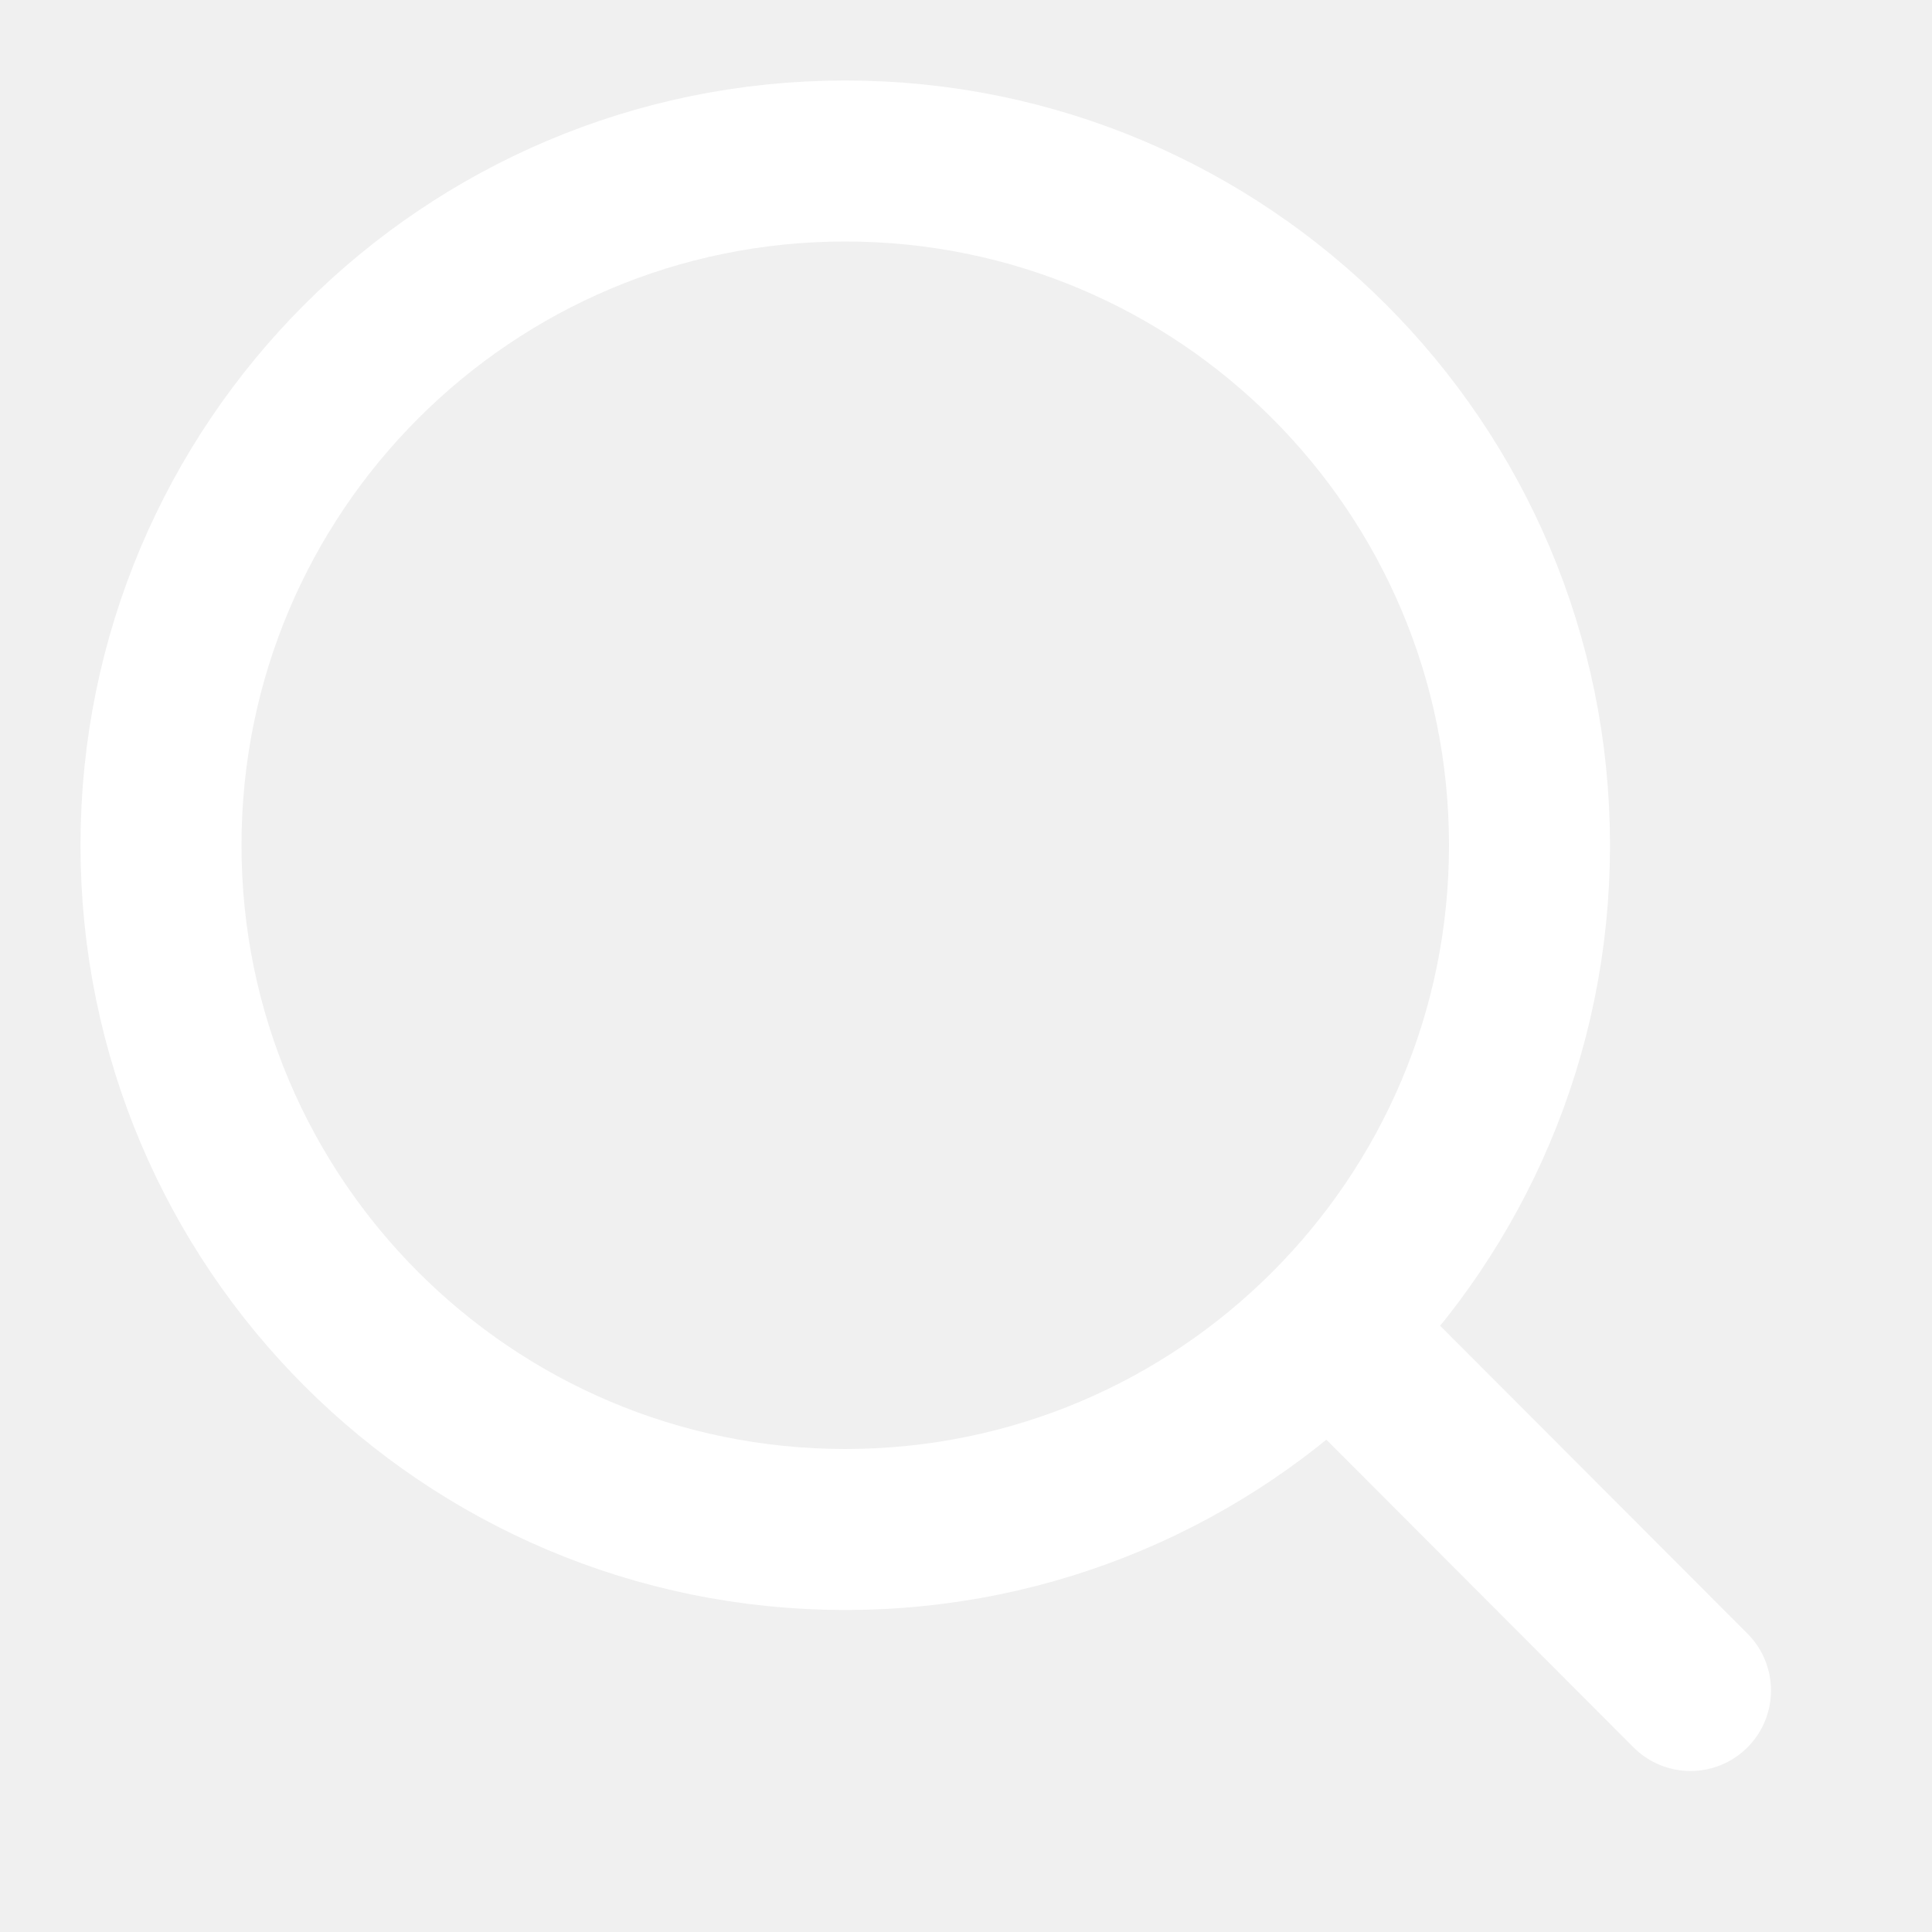
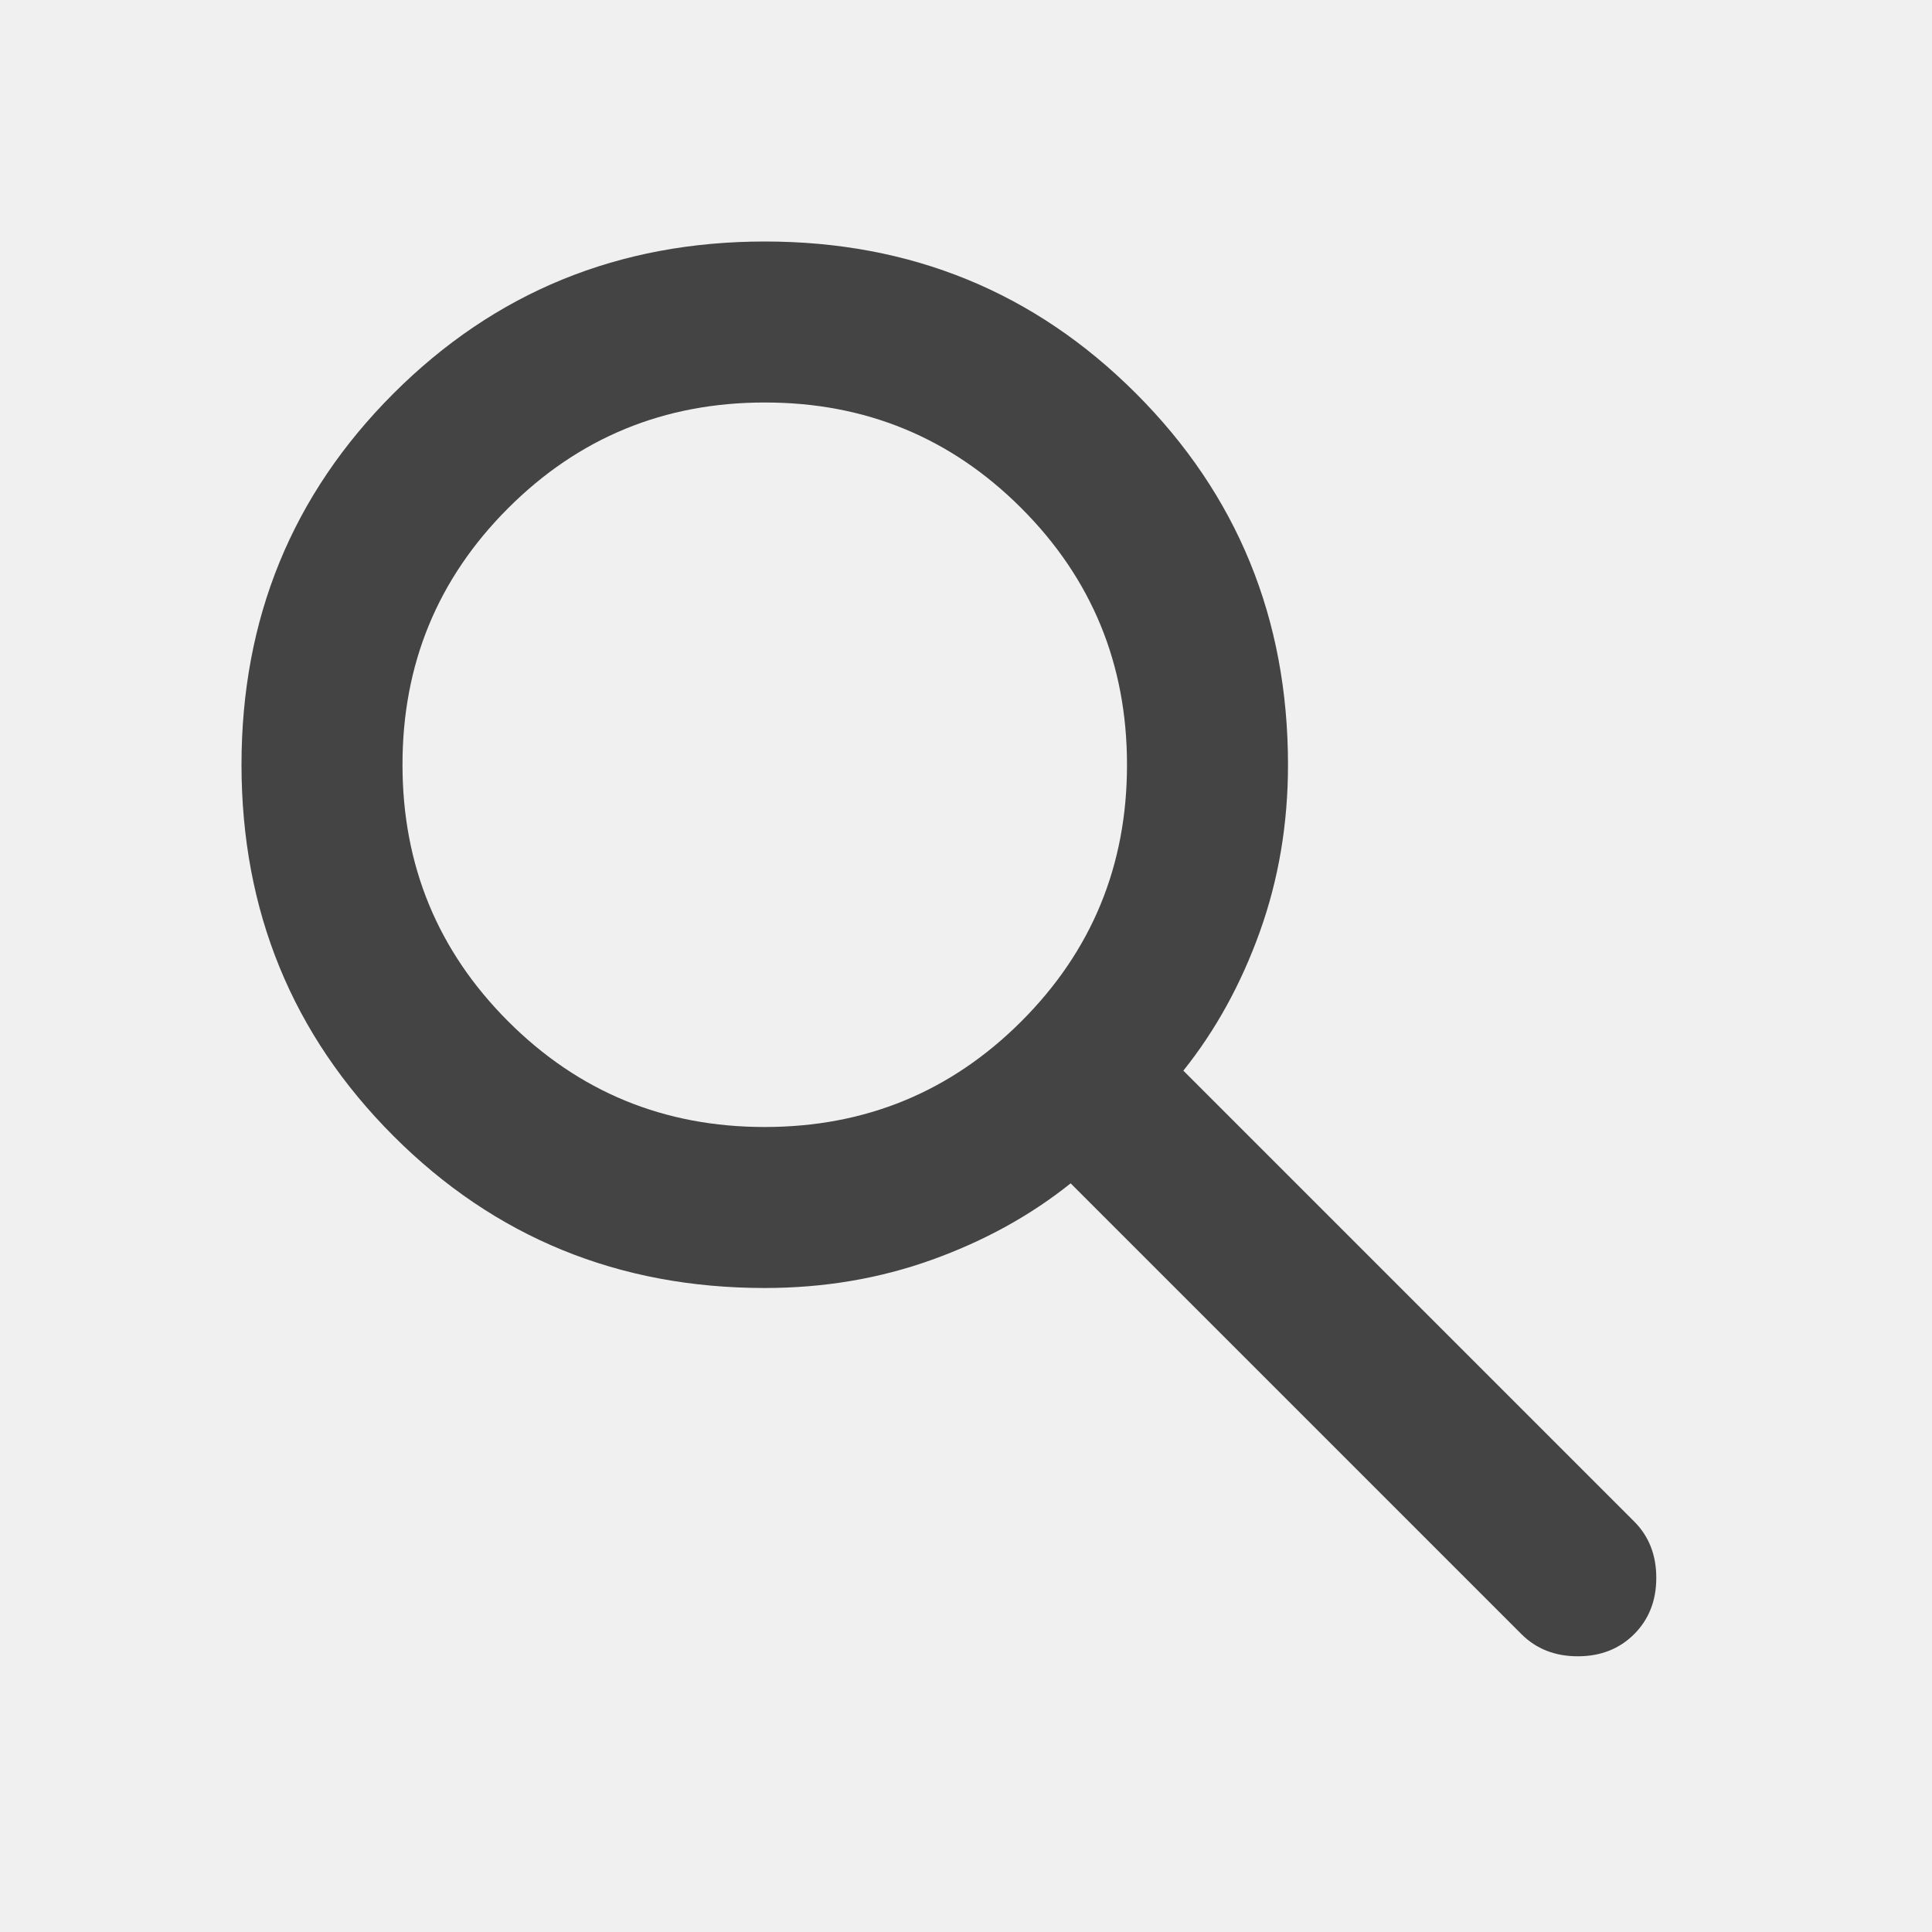
- <svg xmlns="http://www.w3.org/2000/svg" width="24px" height="24px" viewBox="0 0 24 24">
-   <path fill="none" stroke="white" stroke-linecap="round" stroke-width="2" d="m21 21l-4.486-4.494M19 10.5a8.5 8.5 0 1 1-17 0a8.5 8.5 0 0 1 17 0Z" />
+ <svg xmlns="http://www.w3.org/2000/svg" width="24" height="24" viewBox="0 0 24 24">
+   <path fill="#444444" d="M9.5 16q-2.725 0-4.612-1.888T3 9.5q0-2.725 1.888-4.612T9.5 3q2.725 0 4.612 1.888T16 9.5q0 1.1-.35 2.075T14.7 13.3l5.6 5.6q.275.275.275.7t-.275.7q-.275.275-.7.275t-.7-.275l-5.6-5.6q-.75.6-1.725.95T9.5 16Zm0-2q1.875 0 3.188-1.313T14 9.5q0-1.875-1.313-3.188T9.5 5Q7.625 5 6.312 6.313T5 9.5q0 1.875 1.313 3.188T9.5 14Z" />
</svg>
